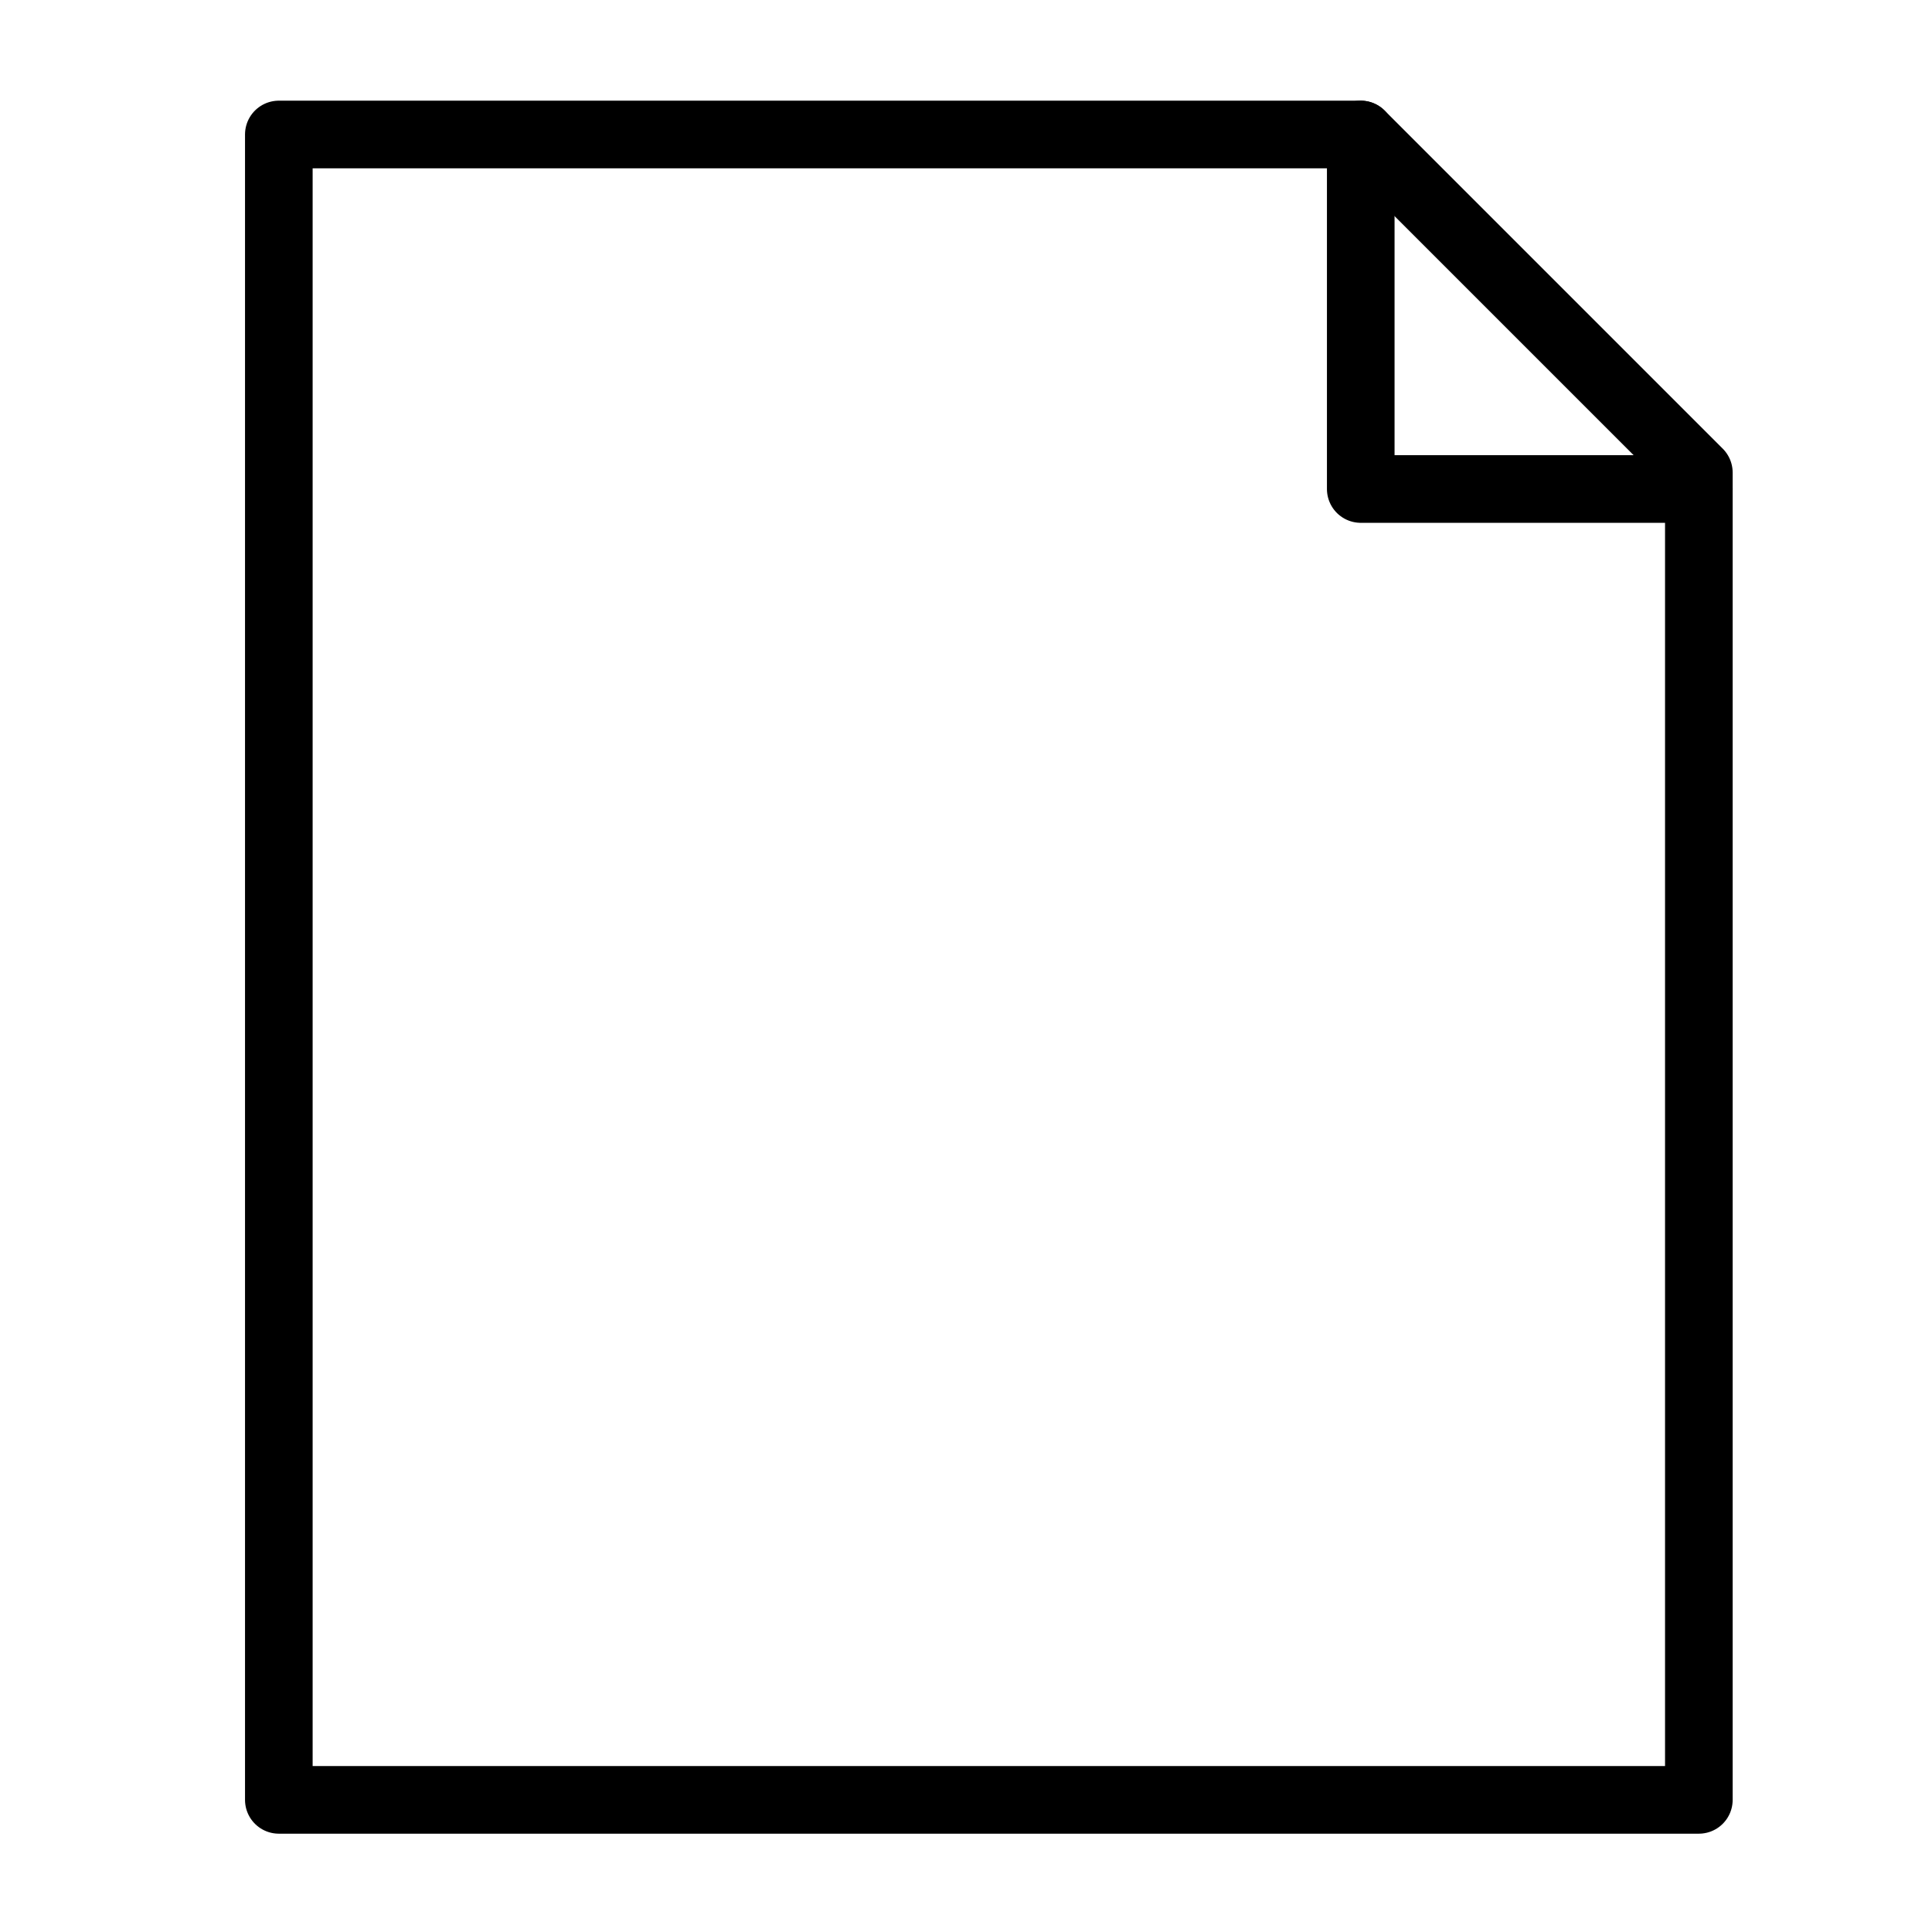
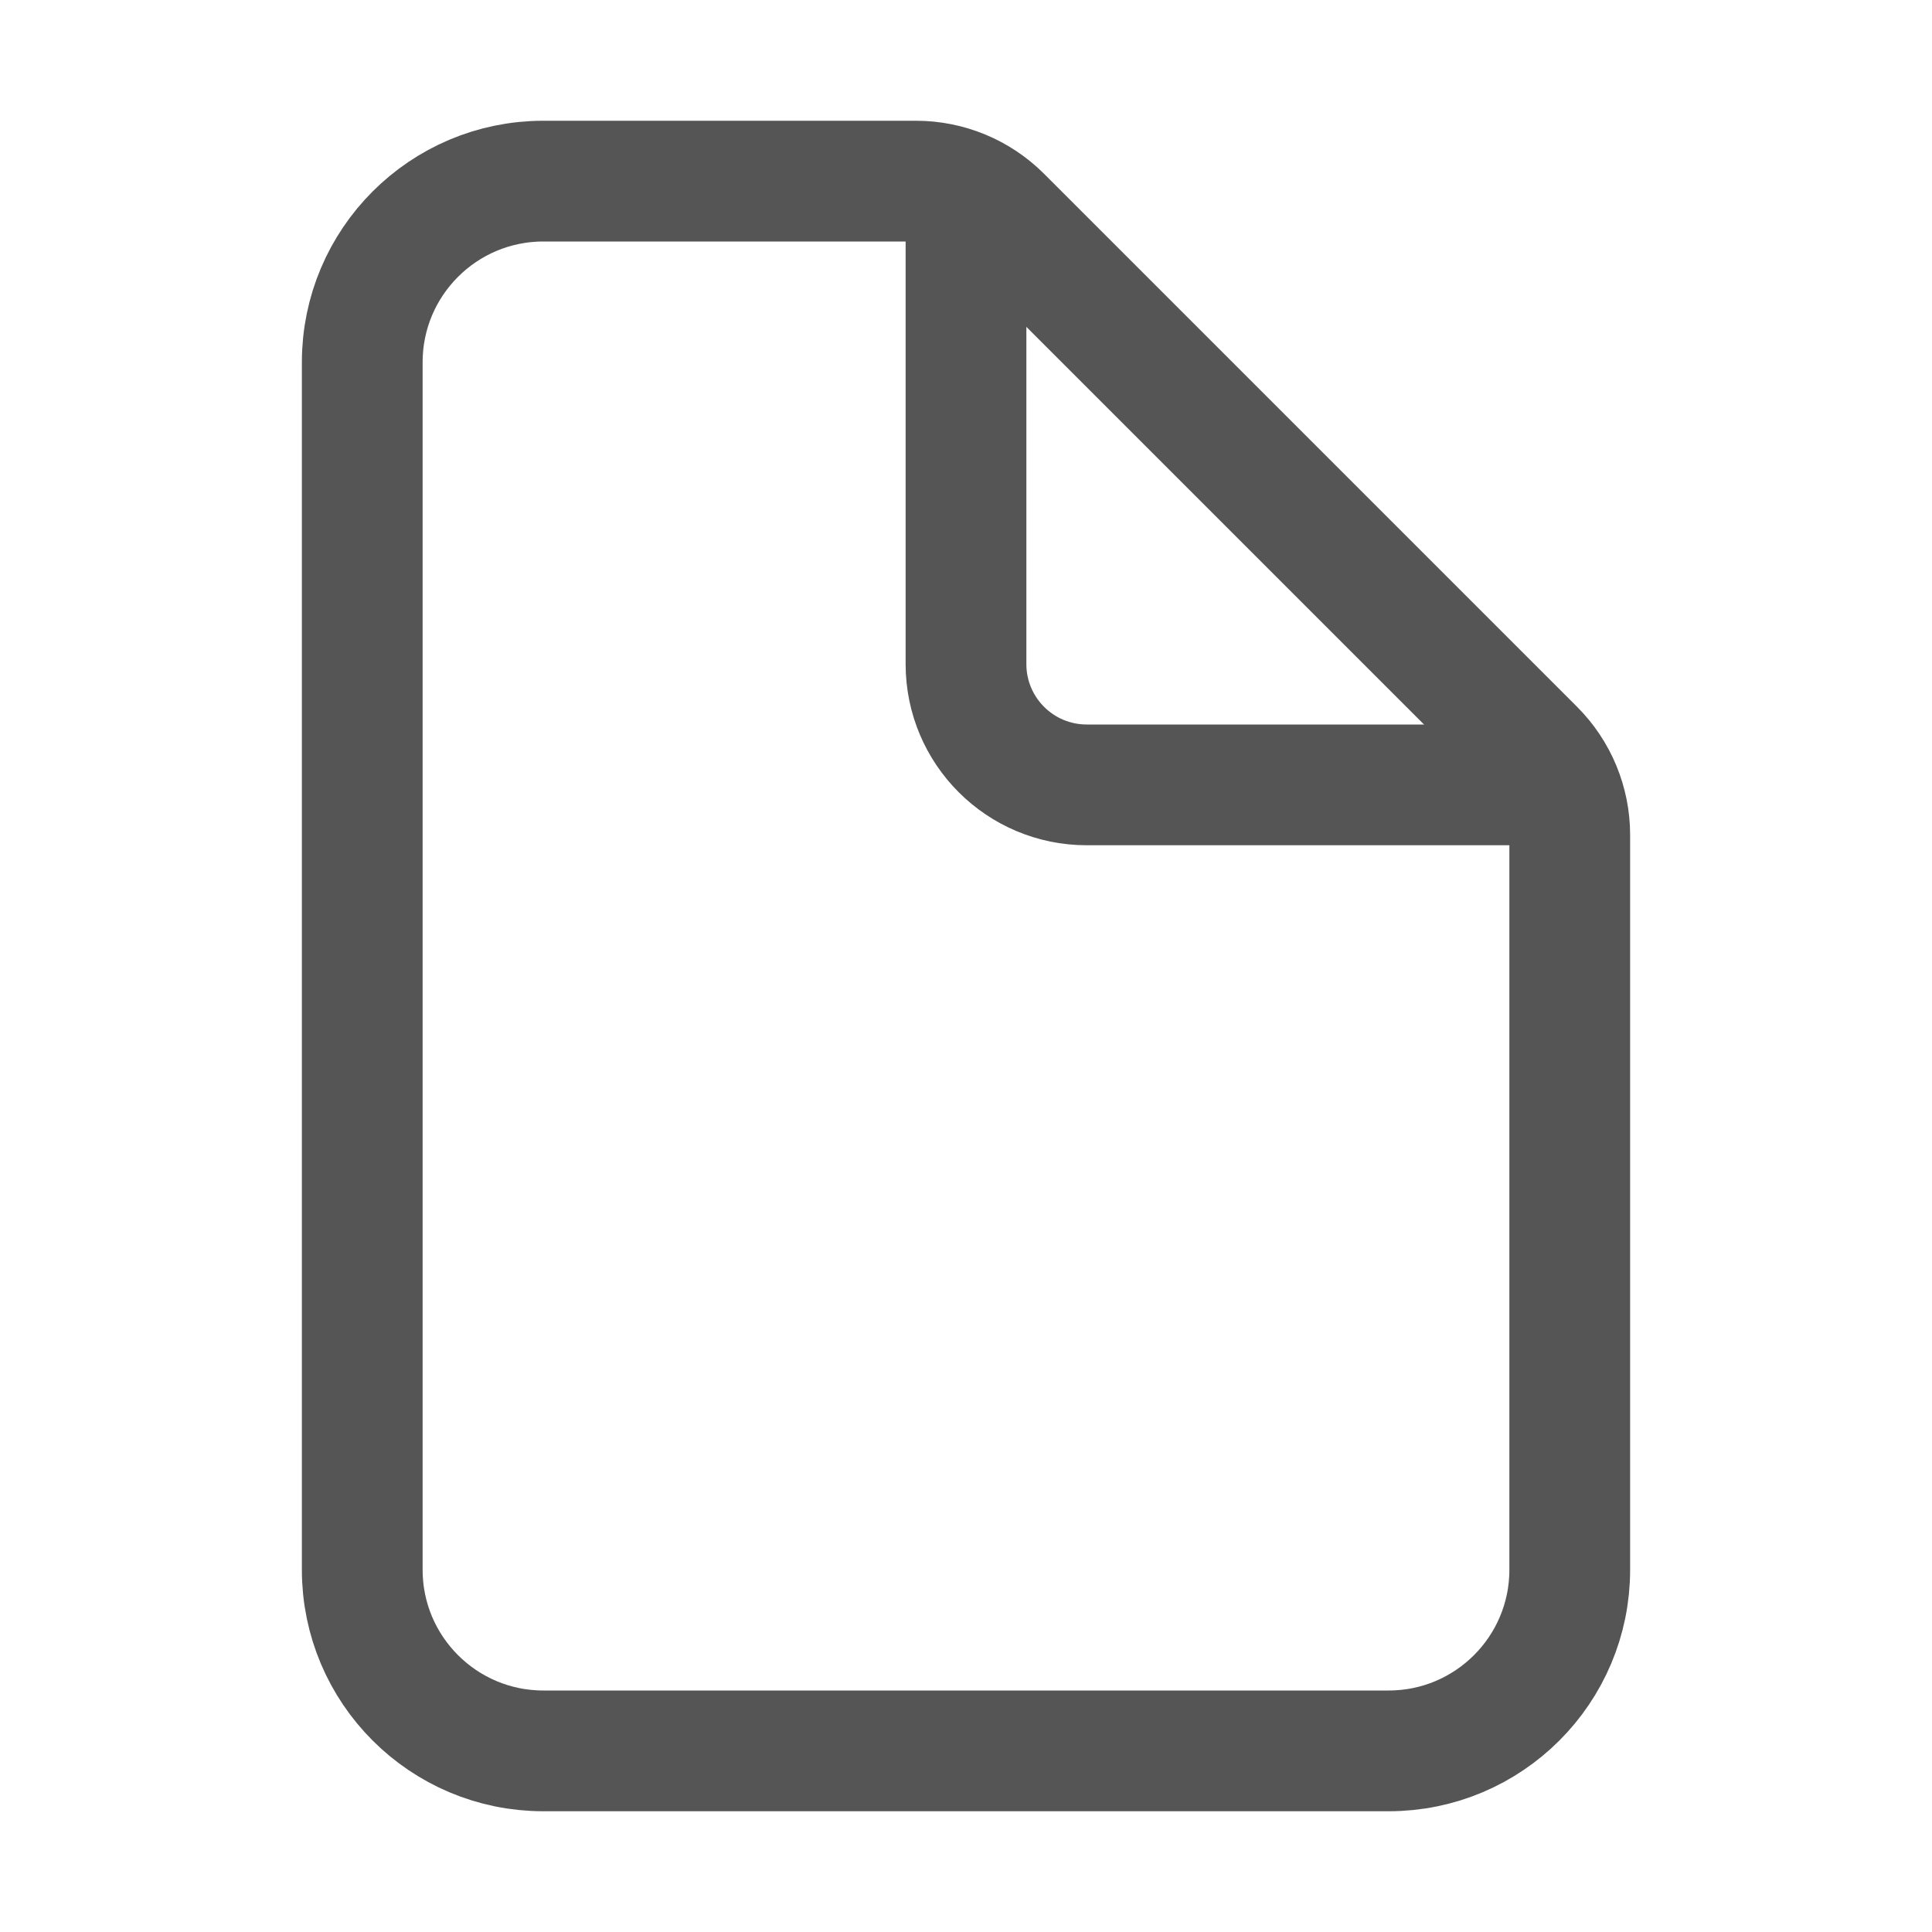
- <svg xmlns="http://www.w3.org/2000/svg" enable-background="new 0 0 512 512" height="200" id="Layer_1" version="1.1" viewBox="0 0 200 200" width="200" xml:space="preserve">
-   <defs id="defs17" />
-   <g id="g12" transform="translate(-153.6356,-155.878)">
-     <path d="m 329.5,342.2 h -147 V 169.8 h 112 c 13.7,13.7 21.3,21.3 35,35 z" stroke-miterlimit="10" id="path2" style="fill:none;stroke:#000000;stroke-width:7;stroke-linecap:round;stroke-linejoin:round;stroke-miterlimit:10" />
-     <polyline points="   294.5,169.8 294.5,206.5 329.5,206.5  " stroke-miterlimit="10" id="polyline4" style="fill:none;stroke:#000000;stroke-width:7;stroke-linecap:round;stroke-linejoin:round;stroke-miterlimit:10" />
-   </g>
+ <svg xmlns="http://www.w3.org/2000/svg" width="512" height="512" viewBox="0 0 512 512">
+   <path d="M416,221.25V416a48,48,0,0,1-48,48H144a48,48,0,0,1-48-48V96a48,48,0,0,1,48-48h98.75a32,32,0,0,1,22.62,9.37L406.63,198.63A32,32,0,0,1,416,221.25Z" style="fill:none;stroke:#555;stroke-linejoin:round;stroke-width:32px" />
+   <path d="M256,56V176a32,32,0,0,0,32,32H408" style="fill:none;stroke:#555;stroke-linecap:round;stroke-linejoin:round;stroke-width:32px" />
</svg>
